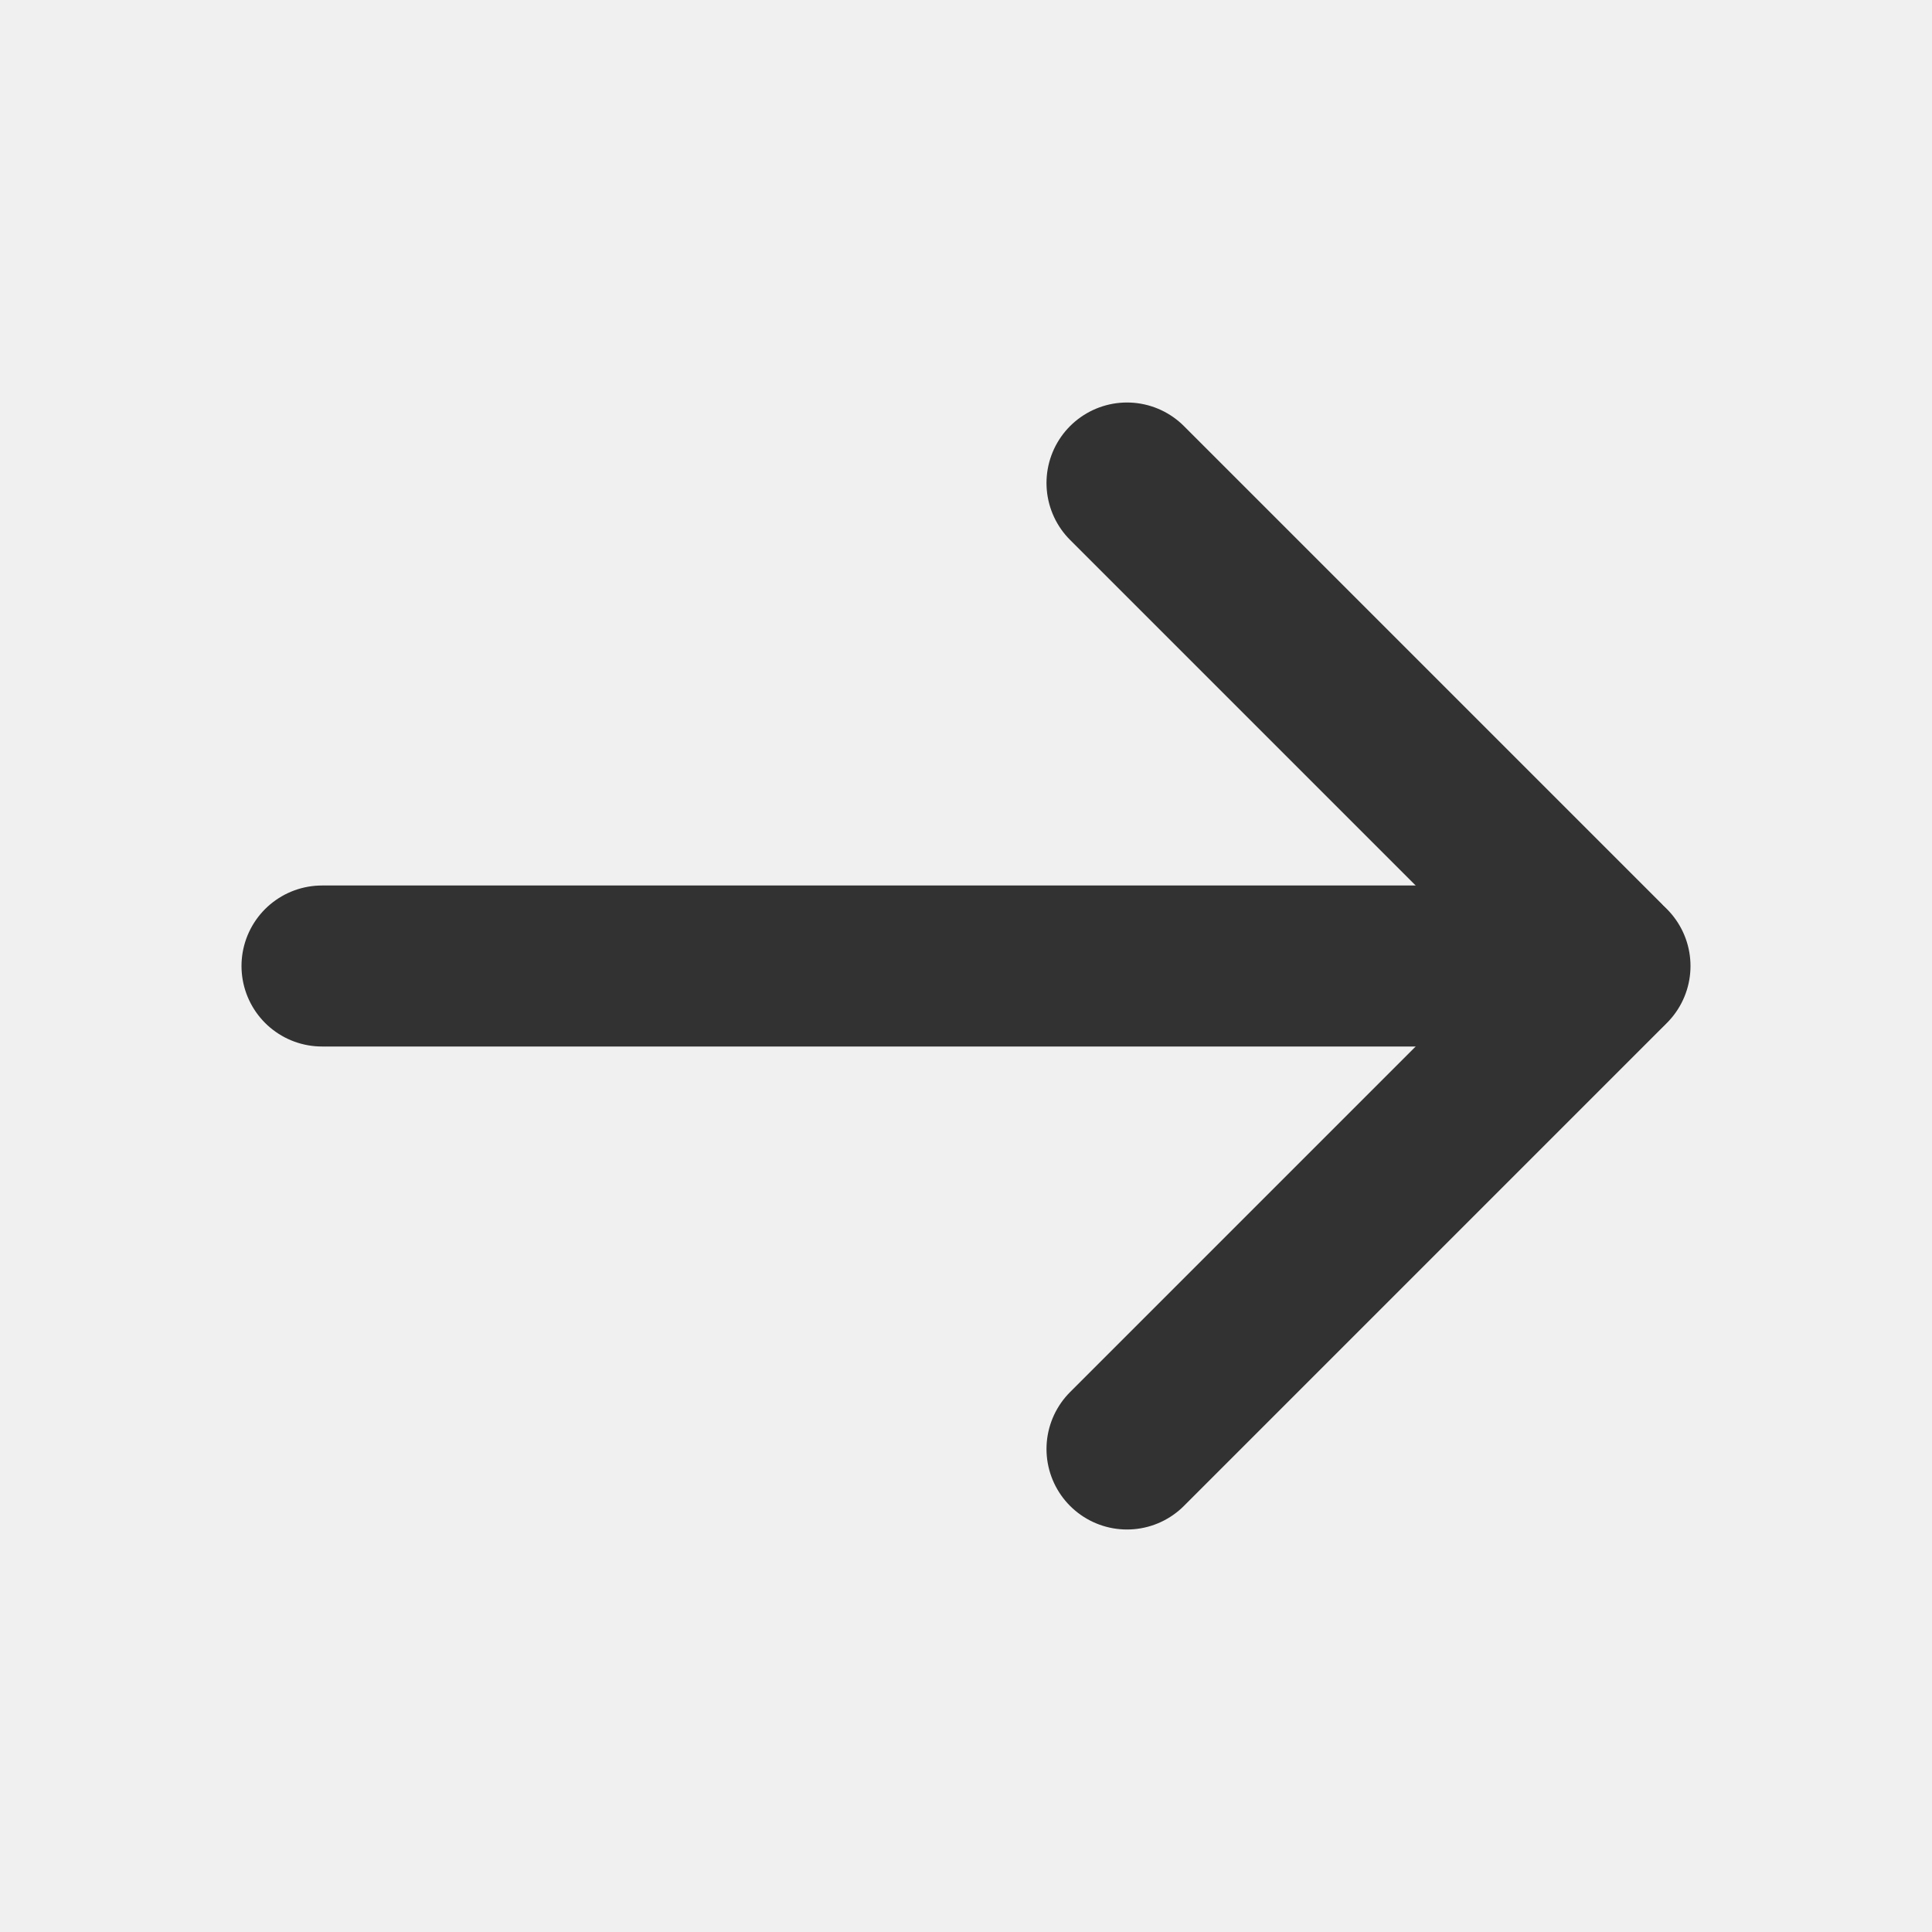
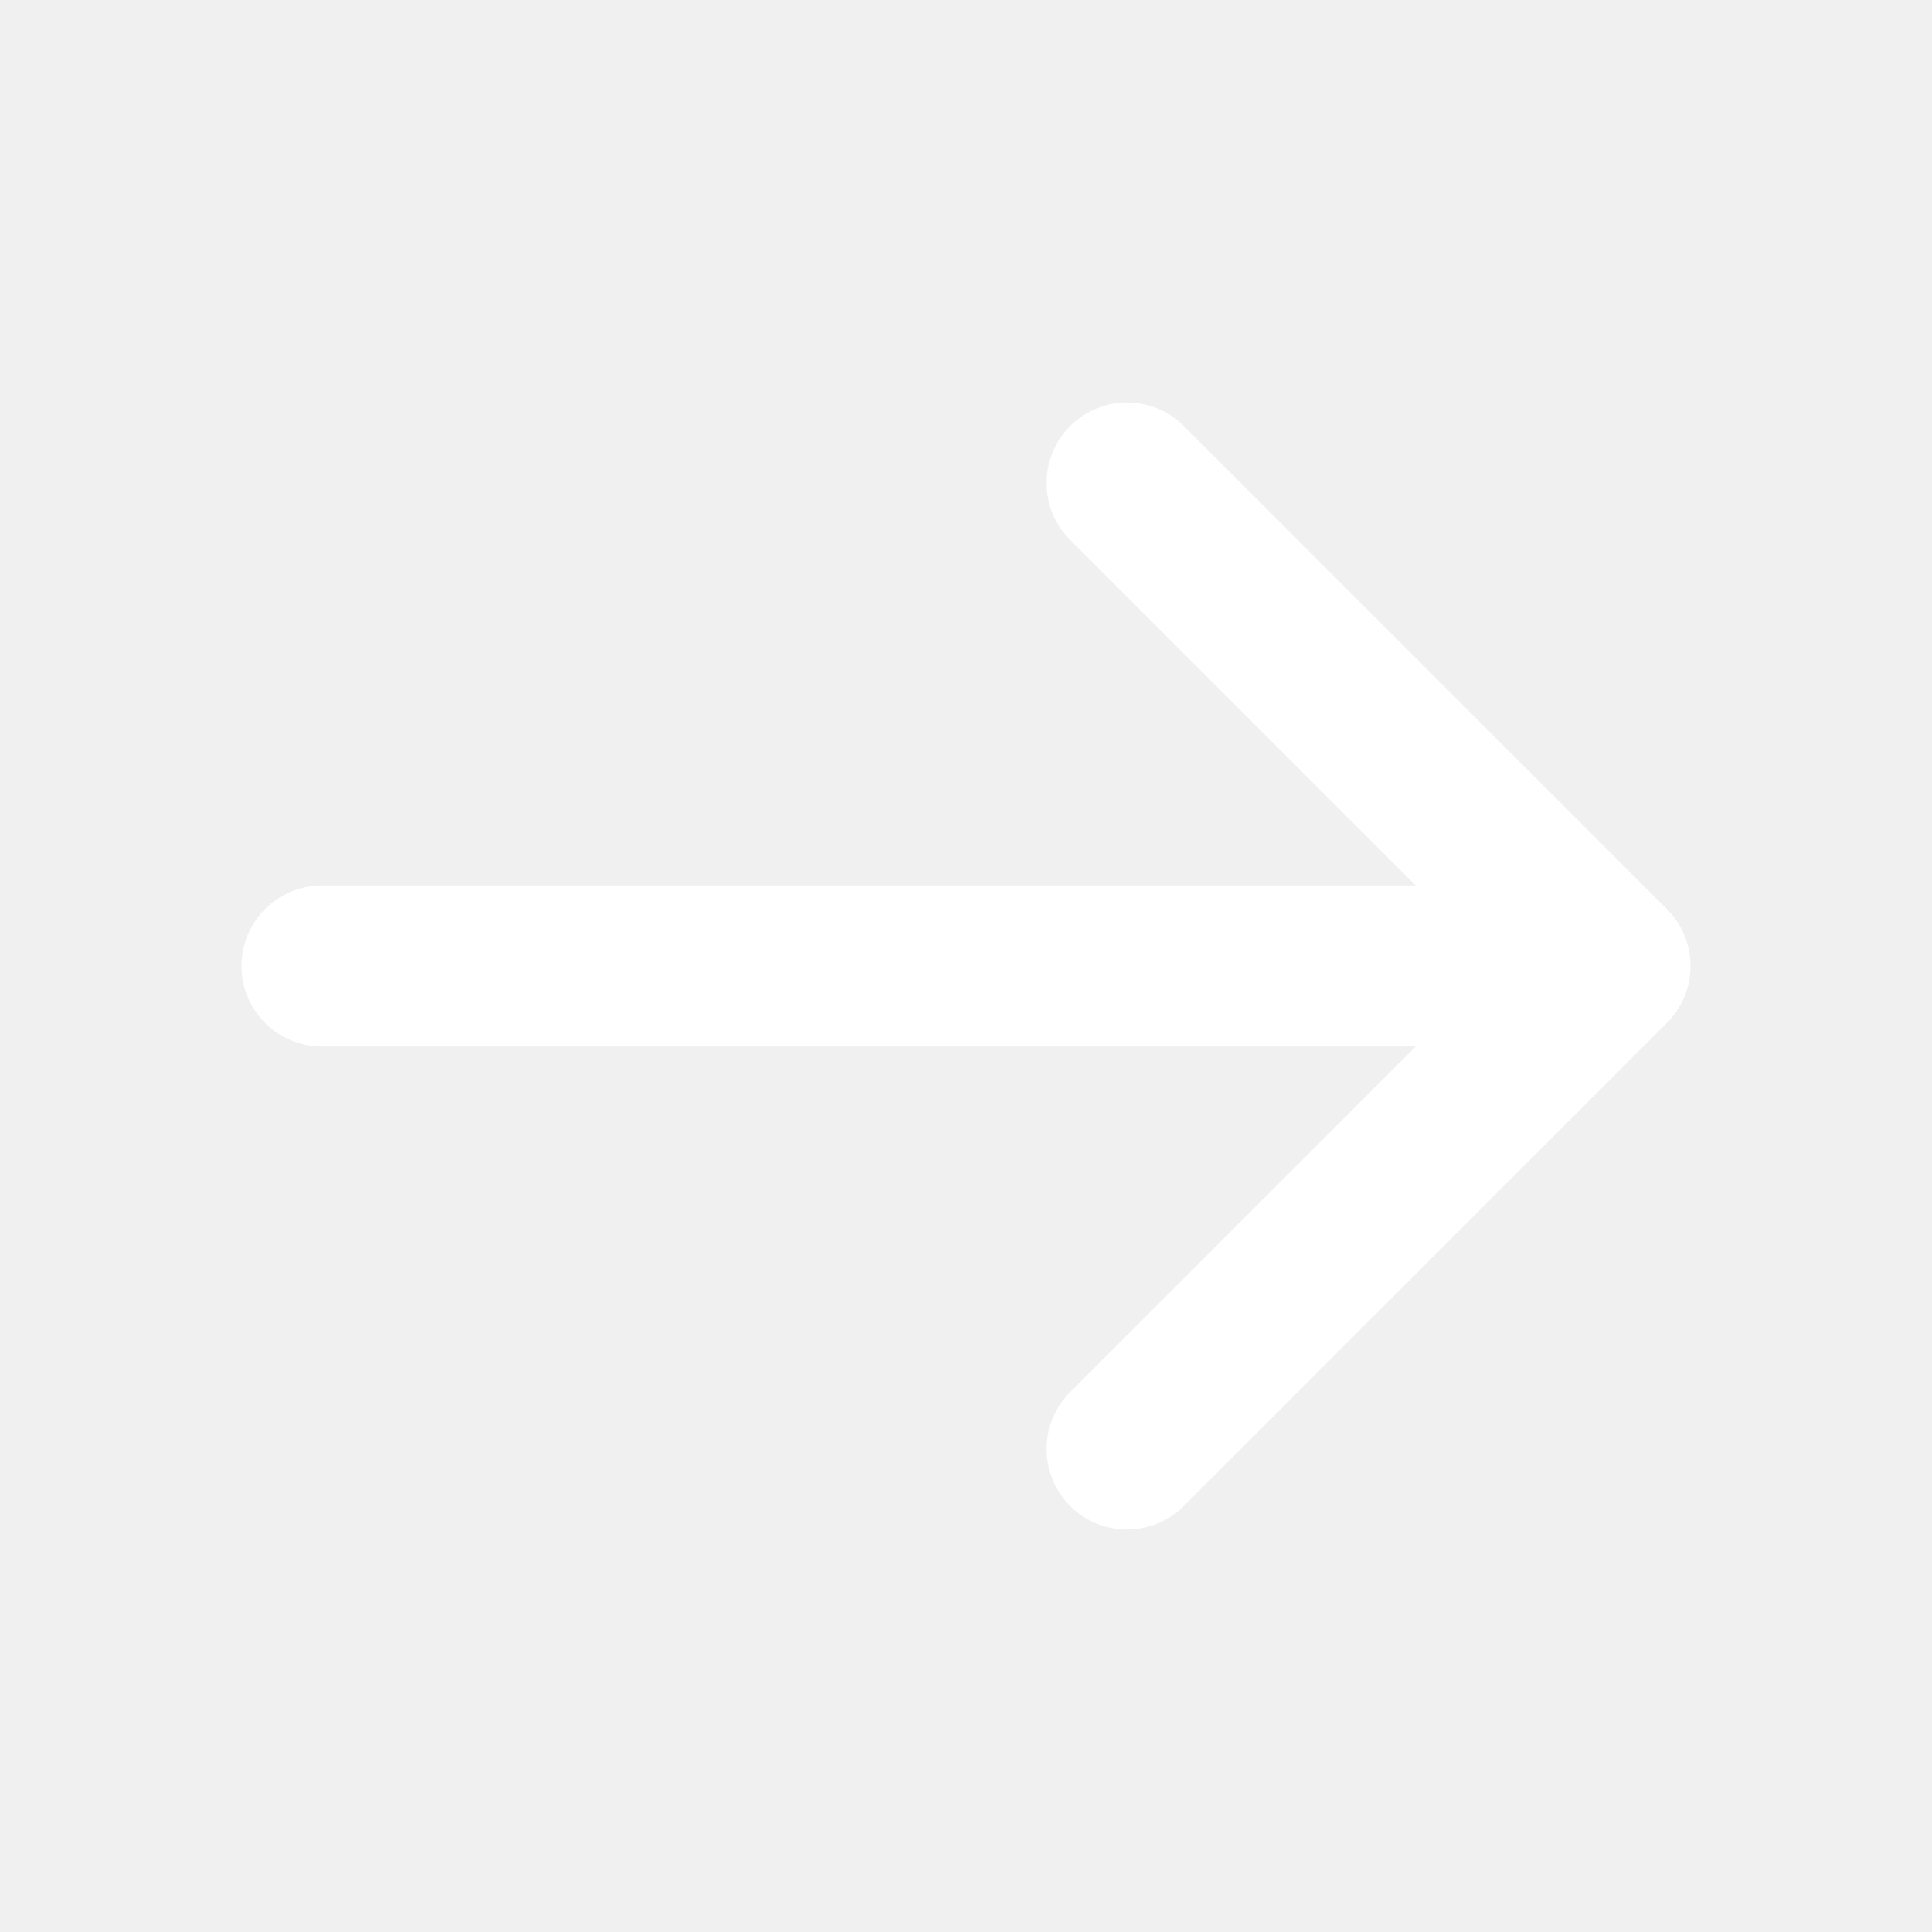
<svg xmlns="http://www.w3.org/2000/svg" viewBox="0 0 24 24" fill="none">
  <g id="SVGRepo_bgCarrier" stroke-width="0" />
  <g id="SVGRepo_tracerCarrier" stroke-linecap="round" stroke-linejoin="round" />
  <g id="SVGRepo_iconCarrier">
-     <path d="M20 12L4 12" stroke="#323232" stroke-width="2" stroke-linecap="round" stroke-linejoin="round" />
-     <path d="M14 18L19.938 12.062V12.062C19.972 12.028 19.972 11.972 19.938 11.938V11.938L14 6" stroke="#323232" stroke-width="2" stroke-linecap="round" stroke-linejoin="round" />
+     <path d="M20 12L4 12" stroke="#ffffff" stroke-width="2" stroke-linecap="round" stroke-linejoin="round" />
+     <path d="M14 18L19.938 12.062V12.062C19.972 12.028 19.972 11.972 19.938 11.938V11.938L14 6" stroke="#ffffff" stroke-width="2" stroke-linecap="round" stroke-linejoin="round" />
  </g>
</svg>
